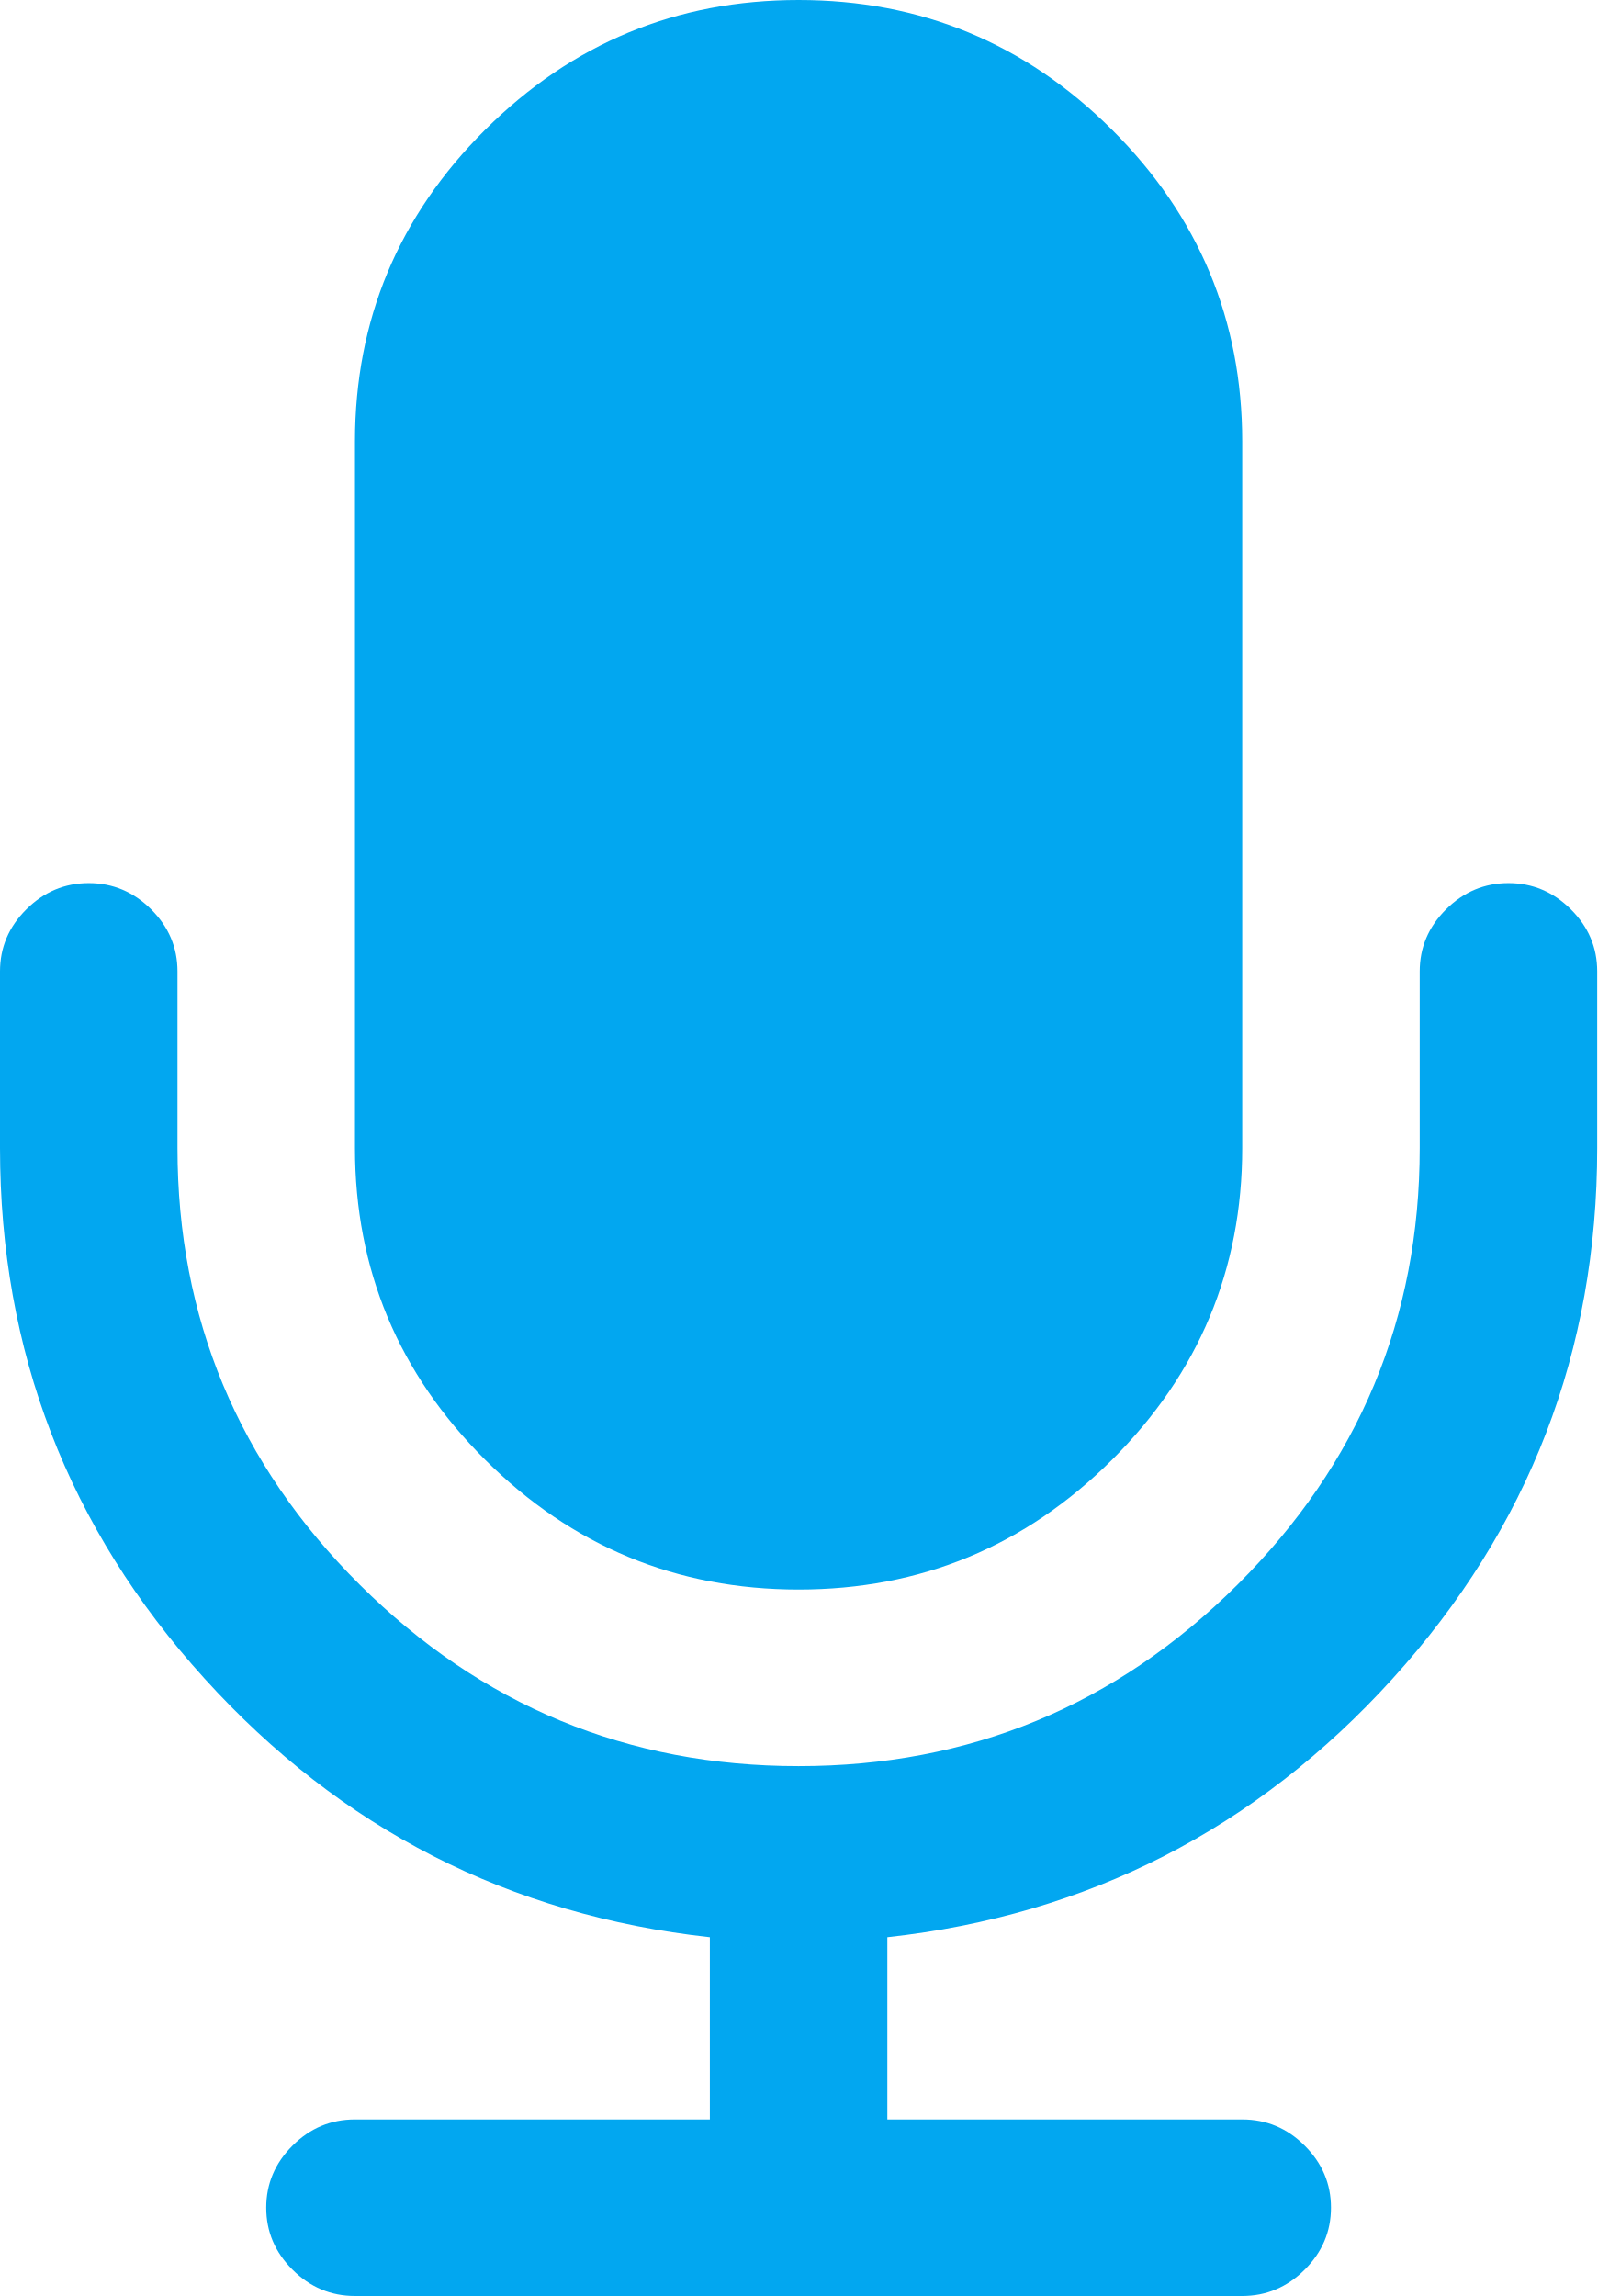
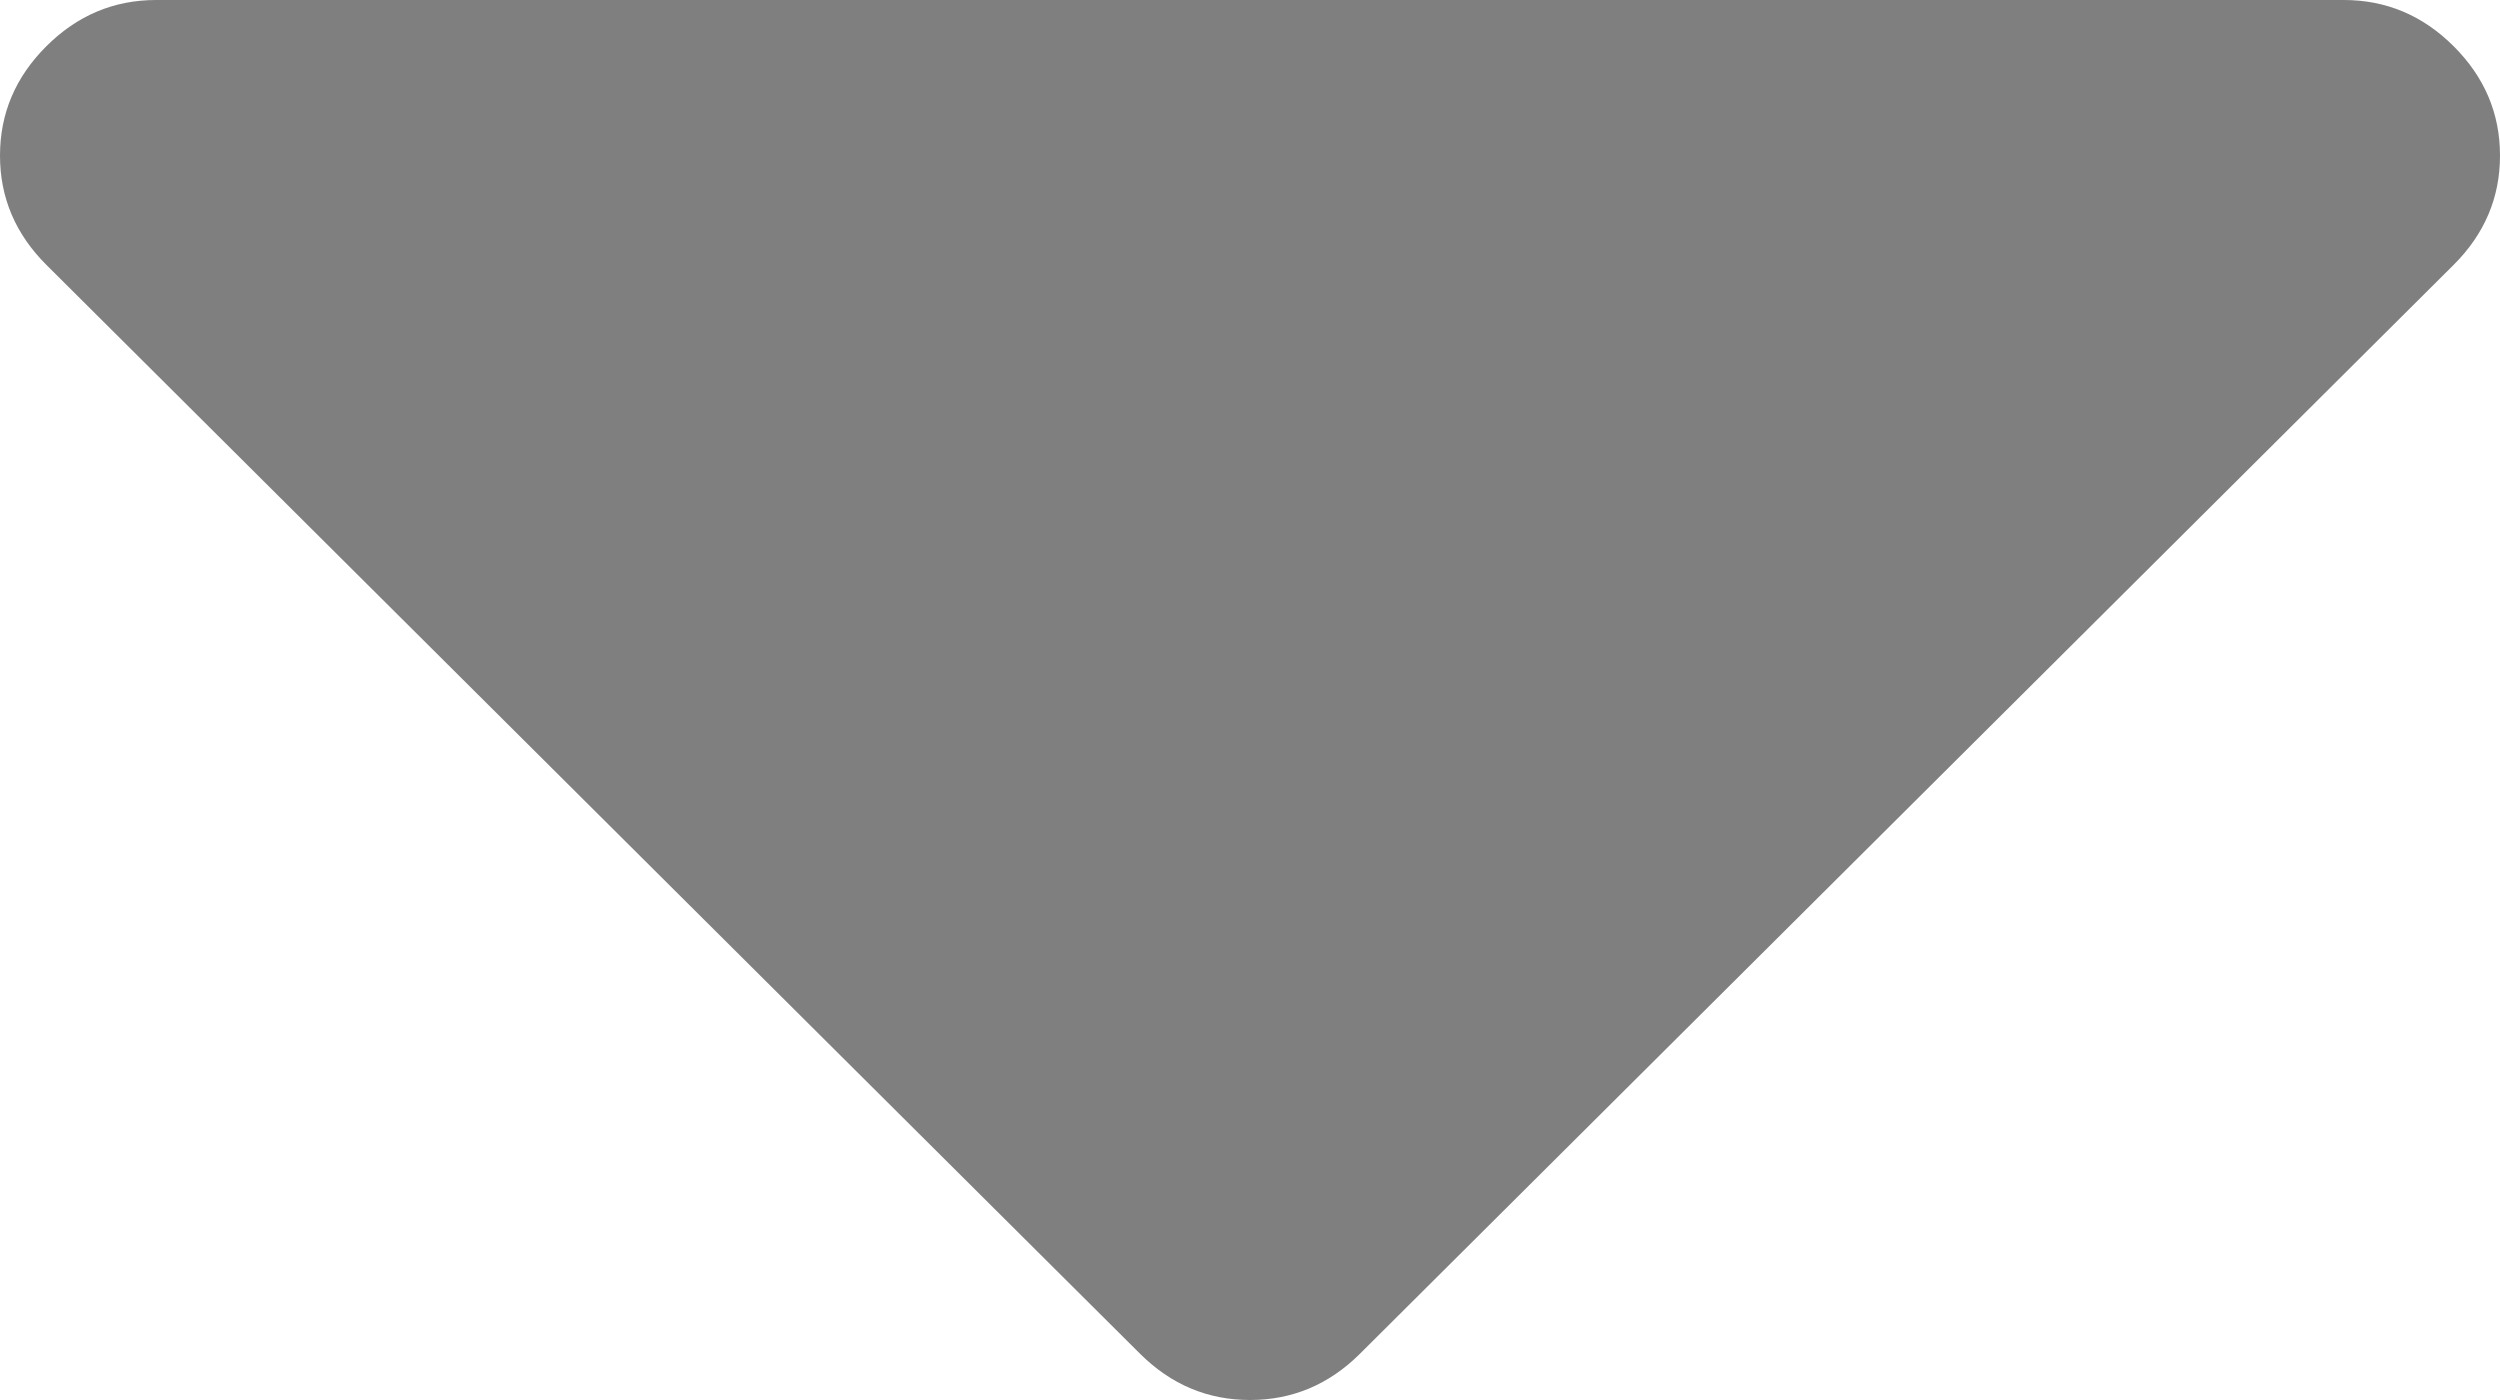
- <svg xmlns="http://www.w3.org/2000/svg" version="1.1" width="16px" height="23px">
-   <g transform="matrix(1 0 0 1 -1193 -409 )">
-     <path d="M 15.736 9.109  C 15.912 9.284  16 9.491  16 9.731  L 16 11.5  C 16 13.536  15.317 15.308  13.951 16.815  C 12.586 18.321  10.898 19.185  8.889 19.406  L 8.889 21.231  L 12.444 21.231  C 12.685 21.231  12.894 21.318  13.069 21.493  C 13.245 21.668  13.333 21.876  13.333 22.115  C 13.333 22.355  13.245 22.562  13.069 22.737  C 12.894 22.912  12.685 23  12.444 23  L 3.556 23  C 3.315 23  3.106 22.912  2.931 22.737  C 2.755 22.562  2.667 22.355  2.667 22.115  C 2.667 21.876  2.755 21.668  2.931 21.493  C 3.106 21.318  3.315 21.231  3.556 21.231  L 7.111 21.231  L 7.111 19.406  C 5.102 19.185  3.414 18.321  2.049 16.815  C 0.683 15.308  0 13.536  0 11.5  L 0 9.731  C 0 9.491  0.088 9.284  0.264 9.109  C 0.44 8.934  0.648 8.846  0.889 8.846  C 1.13 8.846  1.338 8.934  1.514 9.109  C 1.69 9.284  1.778 9.491  1.778 9.731  L 1.778 11.5  C 1.778 13.205  2.387 14.663  3.604 15.875  C 4.822 17.086  6.287 17.692  8 17.692  C 9.713 17.692  11.178 17.086  12.396 15.875  C 13.613 14.663  14.222 13.205  14.222 11.5  L 14.222 9.731  C 14.222 9.491  14.31 9.284  14.486 9.109  C 14.662 8.934  14.87 8.846  15.111 8.846  C 15.352 8.846  15.56 8.934  15.736 9.109  Z M 11.139 1.299  C 12.009 2.165  12.444 3.207  12.444 4.423  L 12.444 11.5  C 12.444 12.716  12.009 13.758  11.139 14.624  C 10.269 15.49  9.222 15.923  8 15.923  C 6.778 15.923  5.731 15.49  4.861 14.624  C 3.991 13.758  3.556 12.716  3.556 11.5  L 3.556 4.423  C 3.556 3.207  3.991 2.165  4.861 1.299  C 5.731 0.433  6.778 0  8 0  C 9.222 0  10.269 0.433  11.139 1.299  Z " fill-rule="nonzero" fill="#02a7f0" stroke="none" transform="matrix(1 0 0 1 1193 409 )" />
+ <svg xmlns="http://www.w3.org/2000/svg" version="1.1" width="25px" height="14px">
+   <g transform="matrix(1 0 0 1 -1857 -29 )">
+     <path d="M 24.536 0.462  C 24.845 0.77  25 1.134  25 1.556  C 25 1.977  24.845 2.341  24.536 2.649  L 13.599 13.538  C 13.289 13.846  12.923 14  12.5 14  C 12.077 14  11.711 13.846  11.401 13.538  L 0.464 2.649  C 0.155 2.341  0 1.977  0 1.556  C 0 1.134  0.155 0.77  0.464 0.462  C 0.773 0.154  1.139 0  1.562 0  L 23.438 0  C 23.861 0  24.227 0.154  24.536 0.462  Z " fill-rule="nonzero" fill="#7f7f7f" stroke="none" transform="matrix(1 0 0 1 1857 29 )" />
  </g>
</svg>
